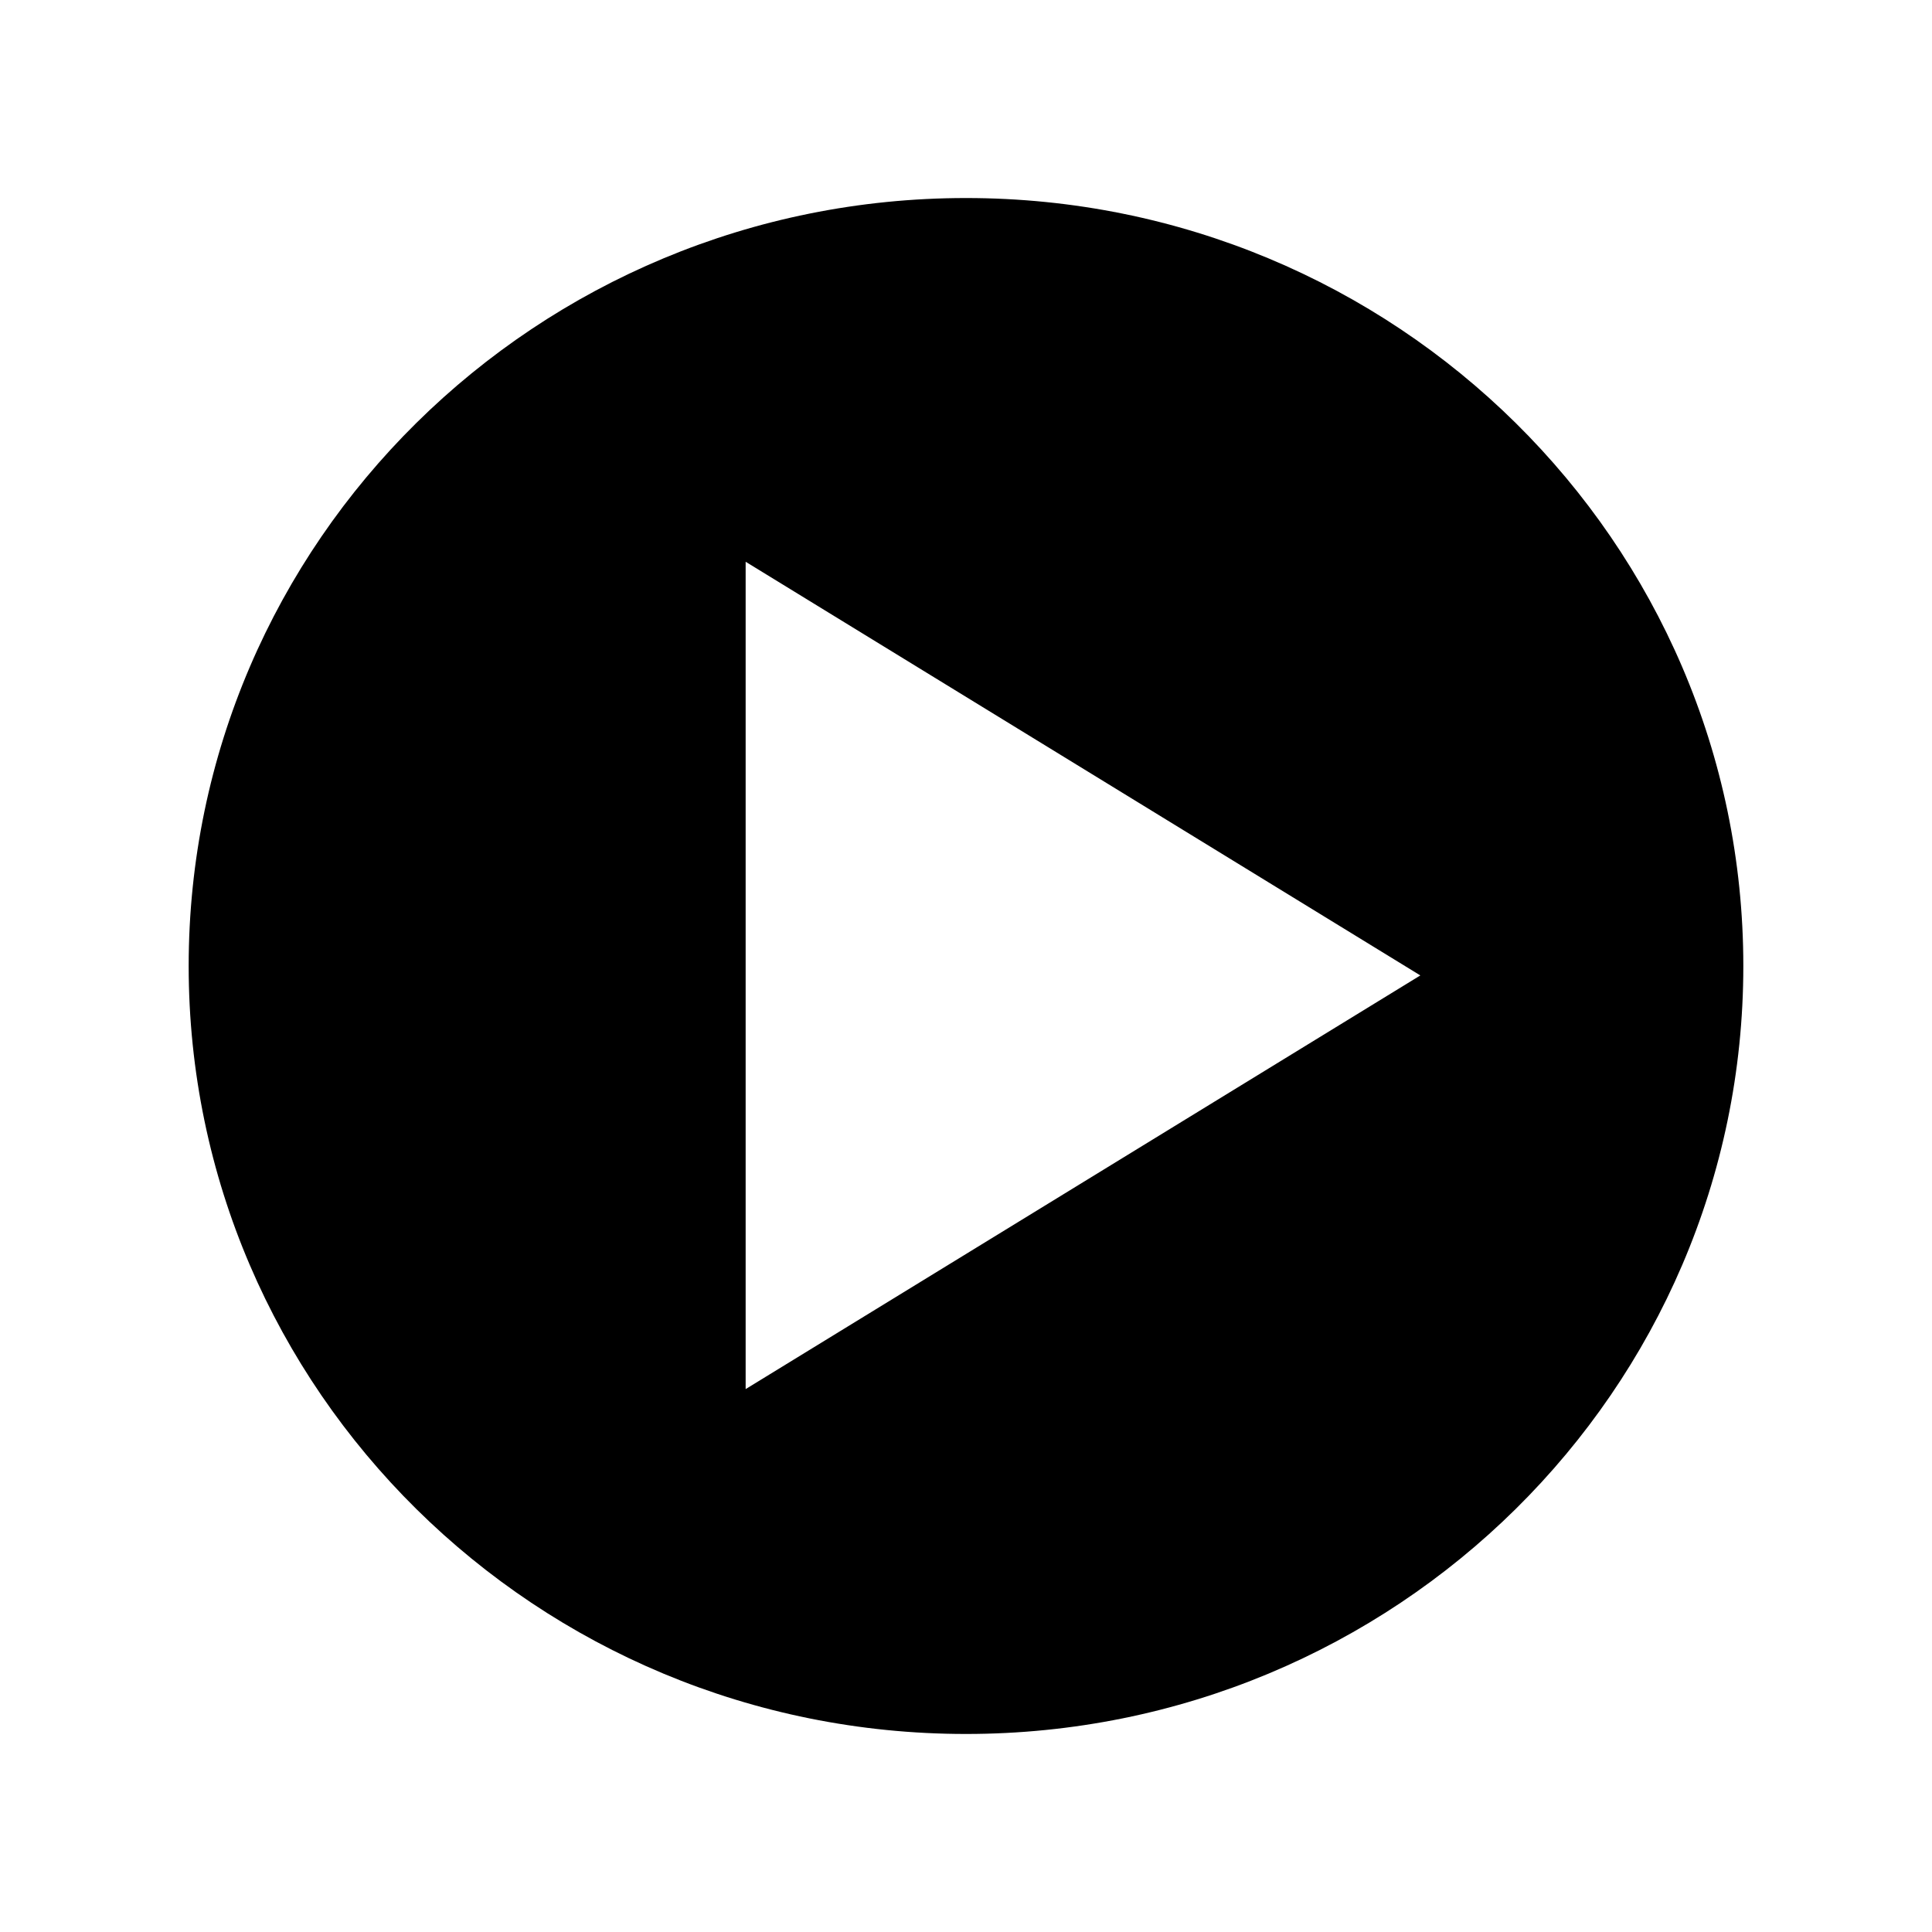
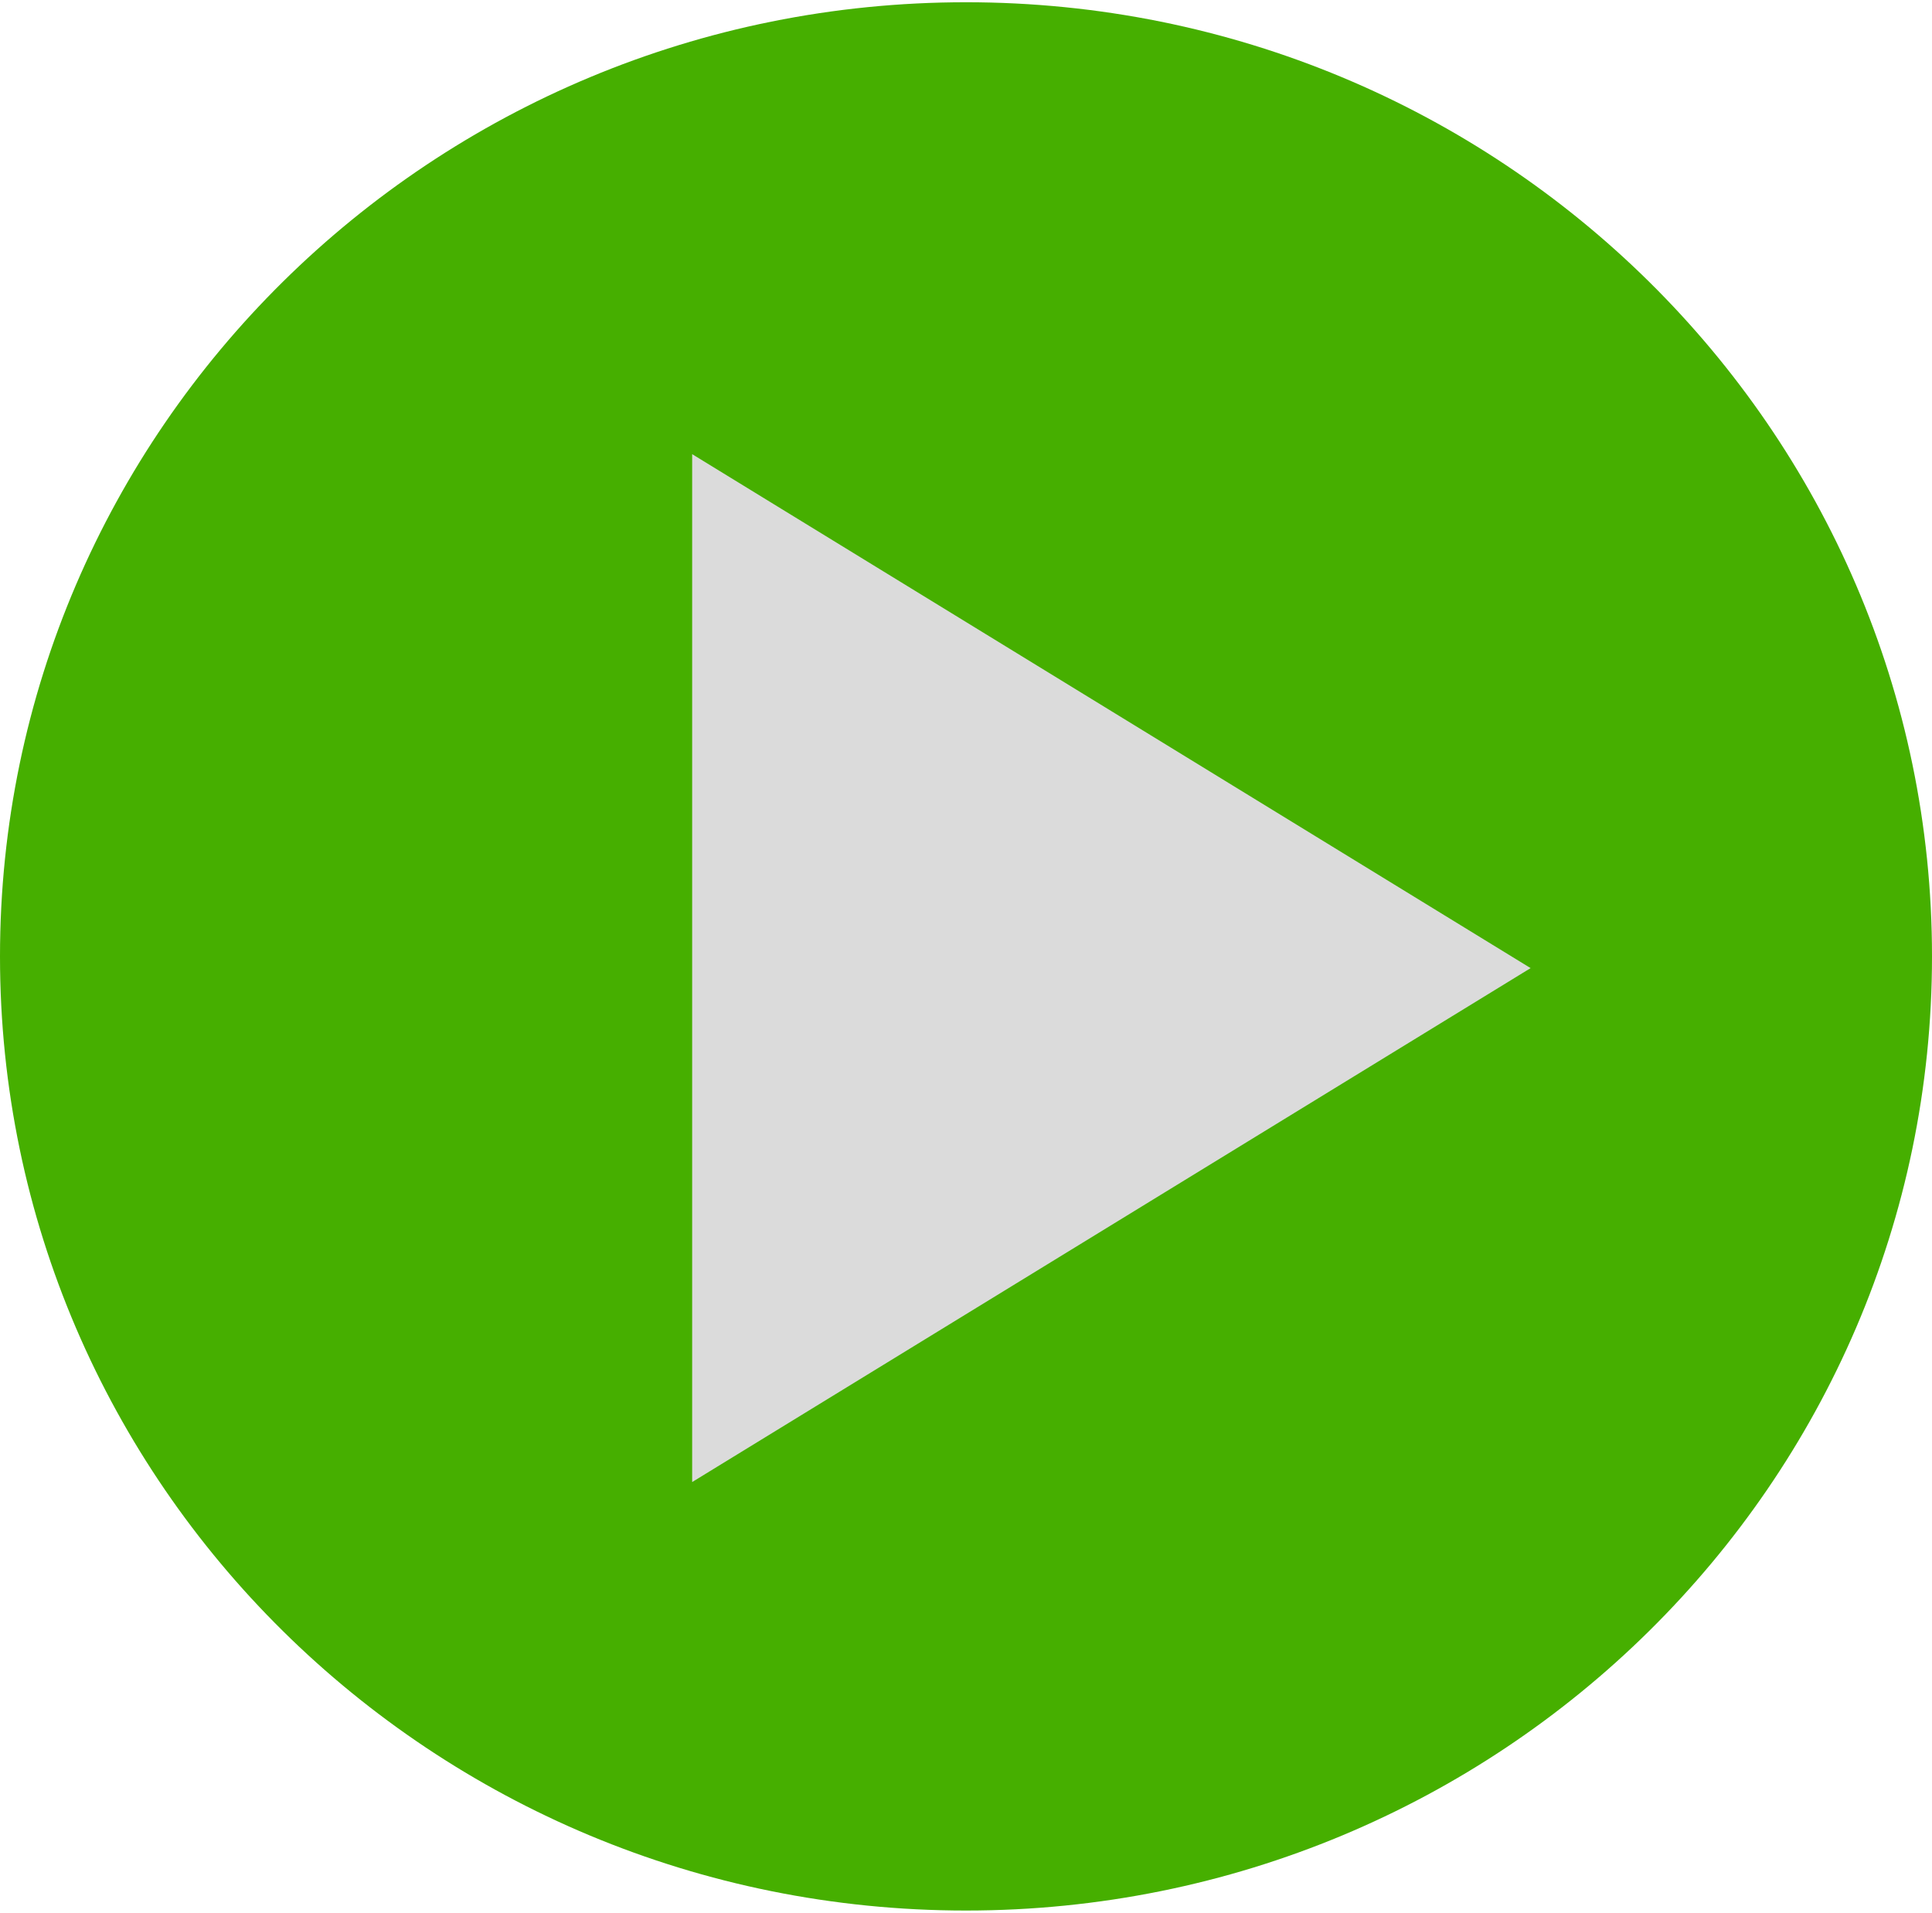
- <svg xmlns="http://www.w3.org/2000/svg" version="1.1" x="0px" y="0px" width="512px" height="512px" viewBox="0 0 512 512" enable-background="new 0 0 512 512" xml:space="preserve">
-   <path id="video-play-icon" d="M256,52.481c-113.771,0-206,91.117-206,203.518c0,112.398,92.229,203.52,206,203.52  c113.772,0,206-91.121,206-203.52C462,143.599,369.772,52.481,256,52.481z M197.604,368.124V148.872l178.799,109.627  L197.604,368.124z" />
+ <svg xmlns="http://www.w3.org/2000/svg" width="412px" height="408px" viewBox="0 0 412 408" version="1.1">
+   <defs />
+   <g stroke="none" stroke-width="1" fill="none" fill-rule="evenodd">
+     <path d="M206,0.481 C92.229,0.481 0,91.598 0,203.999 C0,316.397 92.229,407.519 206,407.519 C319.772,407.519 412,316.398 412,203.999 C412,91.599 319.772,0.481 206,0.481 L206,0.481 Z" fill="#46AF00" />
+     <path d="M147.604,316.124 L147.604,96.872 L326.403,206.499 L147.604,316.124 L147.604,316.124 Z" fill="#DBDBDB" />
+   </g>
</svg>
